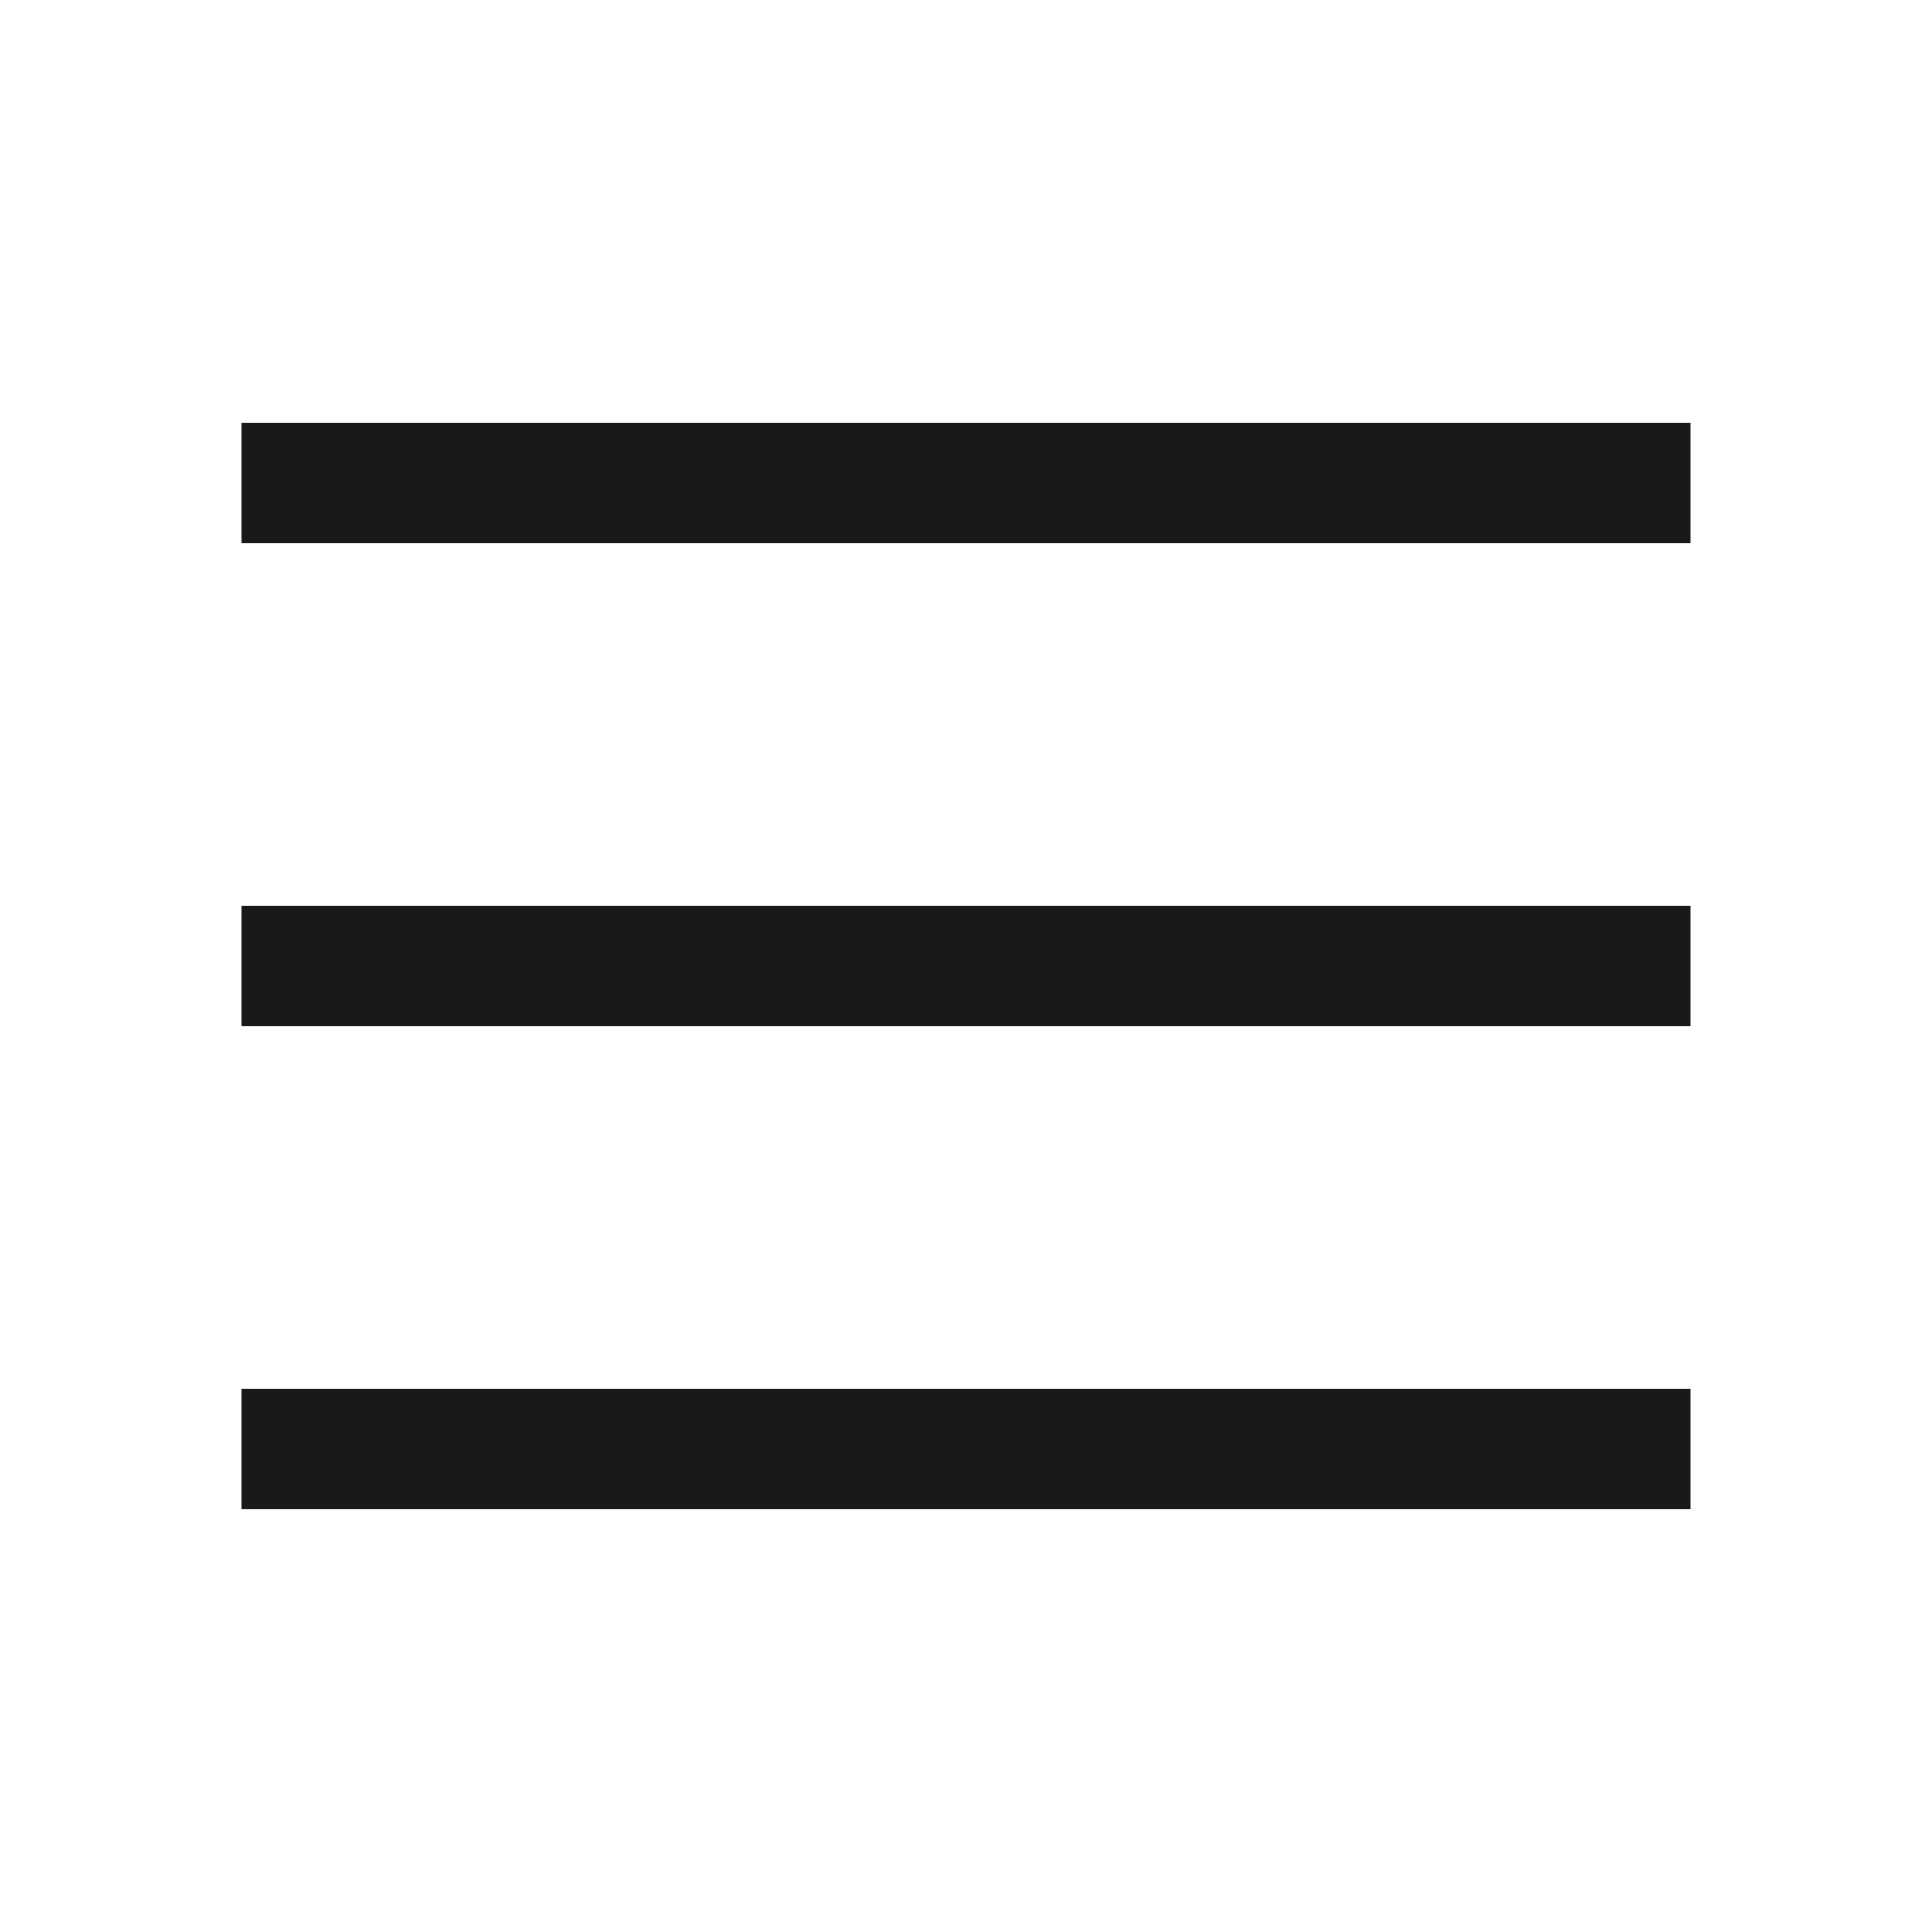
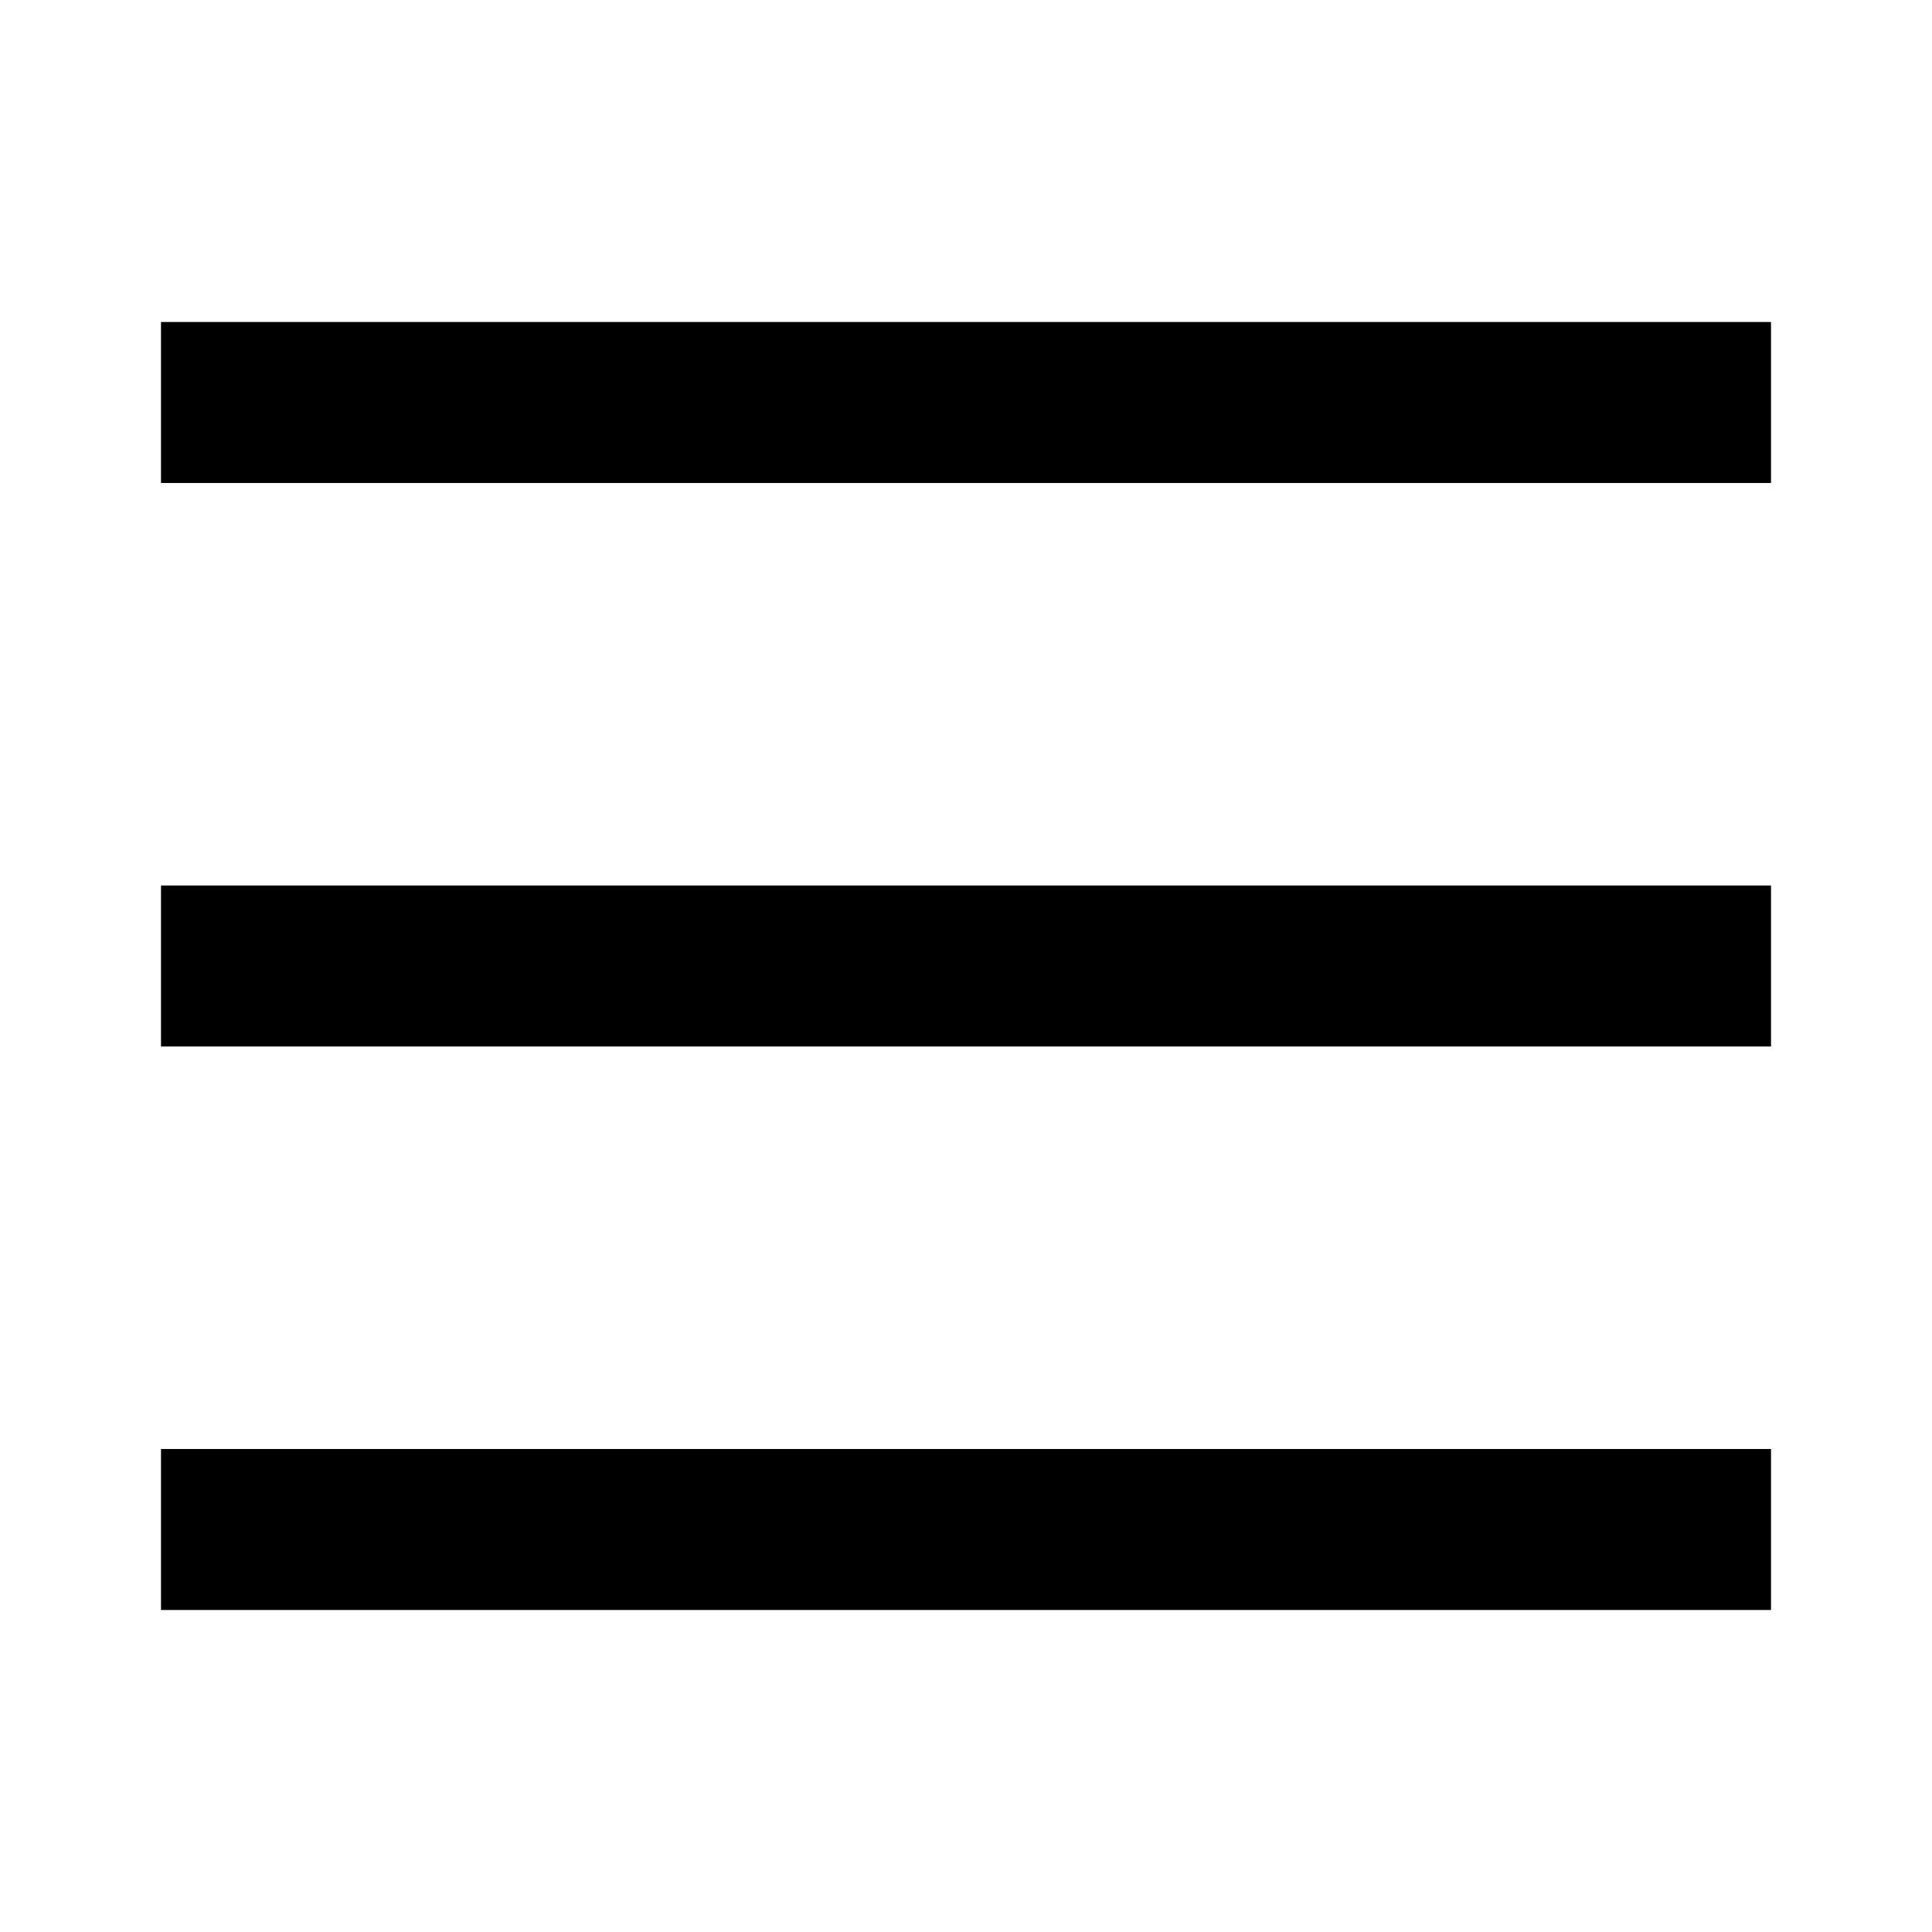
- <svg xmlns="http://www.w3.org/2000/svg" width="16" height="16" viewBox="0 0 16 16" fill="none">
-   <path d="M14 4.5H2V3.5H14V4.5Z" fill="black" fill-opacity="0.9" />
-   <path d="M14 8.5H2V7.5H14V8.5Z" fill="black" fill-opacity="0.9" />
-   <path d="M2 12.5H14V11.5H2V12.5Z" fill="black" fill-opacity="0.9" />
+ <svg xmlns="http://www.w3.org/2000/svg" width="24" height="24" viewBox="0 0 24 24" fill="none">
+   <path d="M2 4H3H21H22V6H21H3H2V4ZM2 11H3H21H22V13H21H3H2V11ZM3 18H2V20H3H21H22V18H21H3Z" fill="black" />
</svg>
